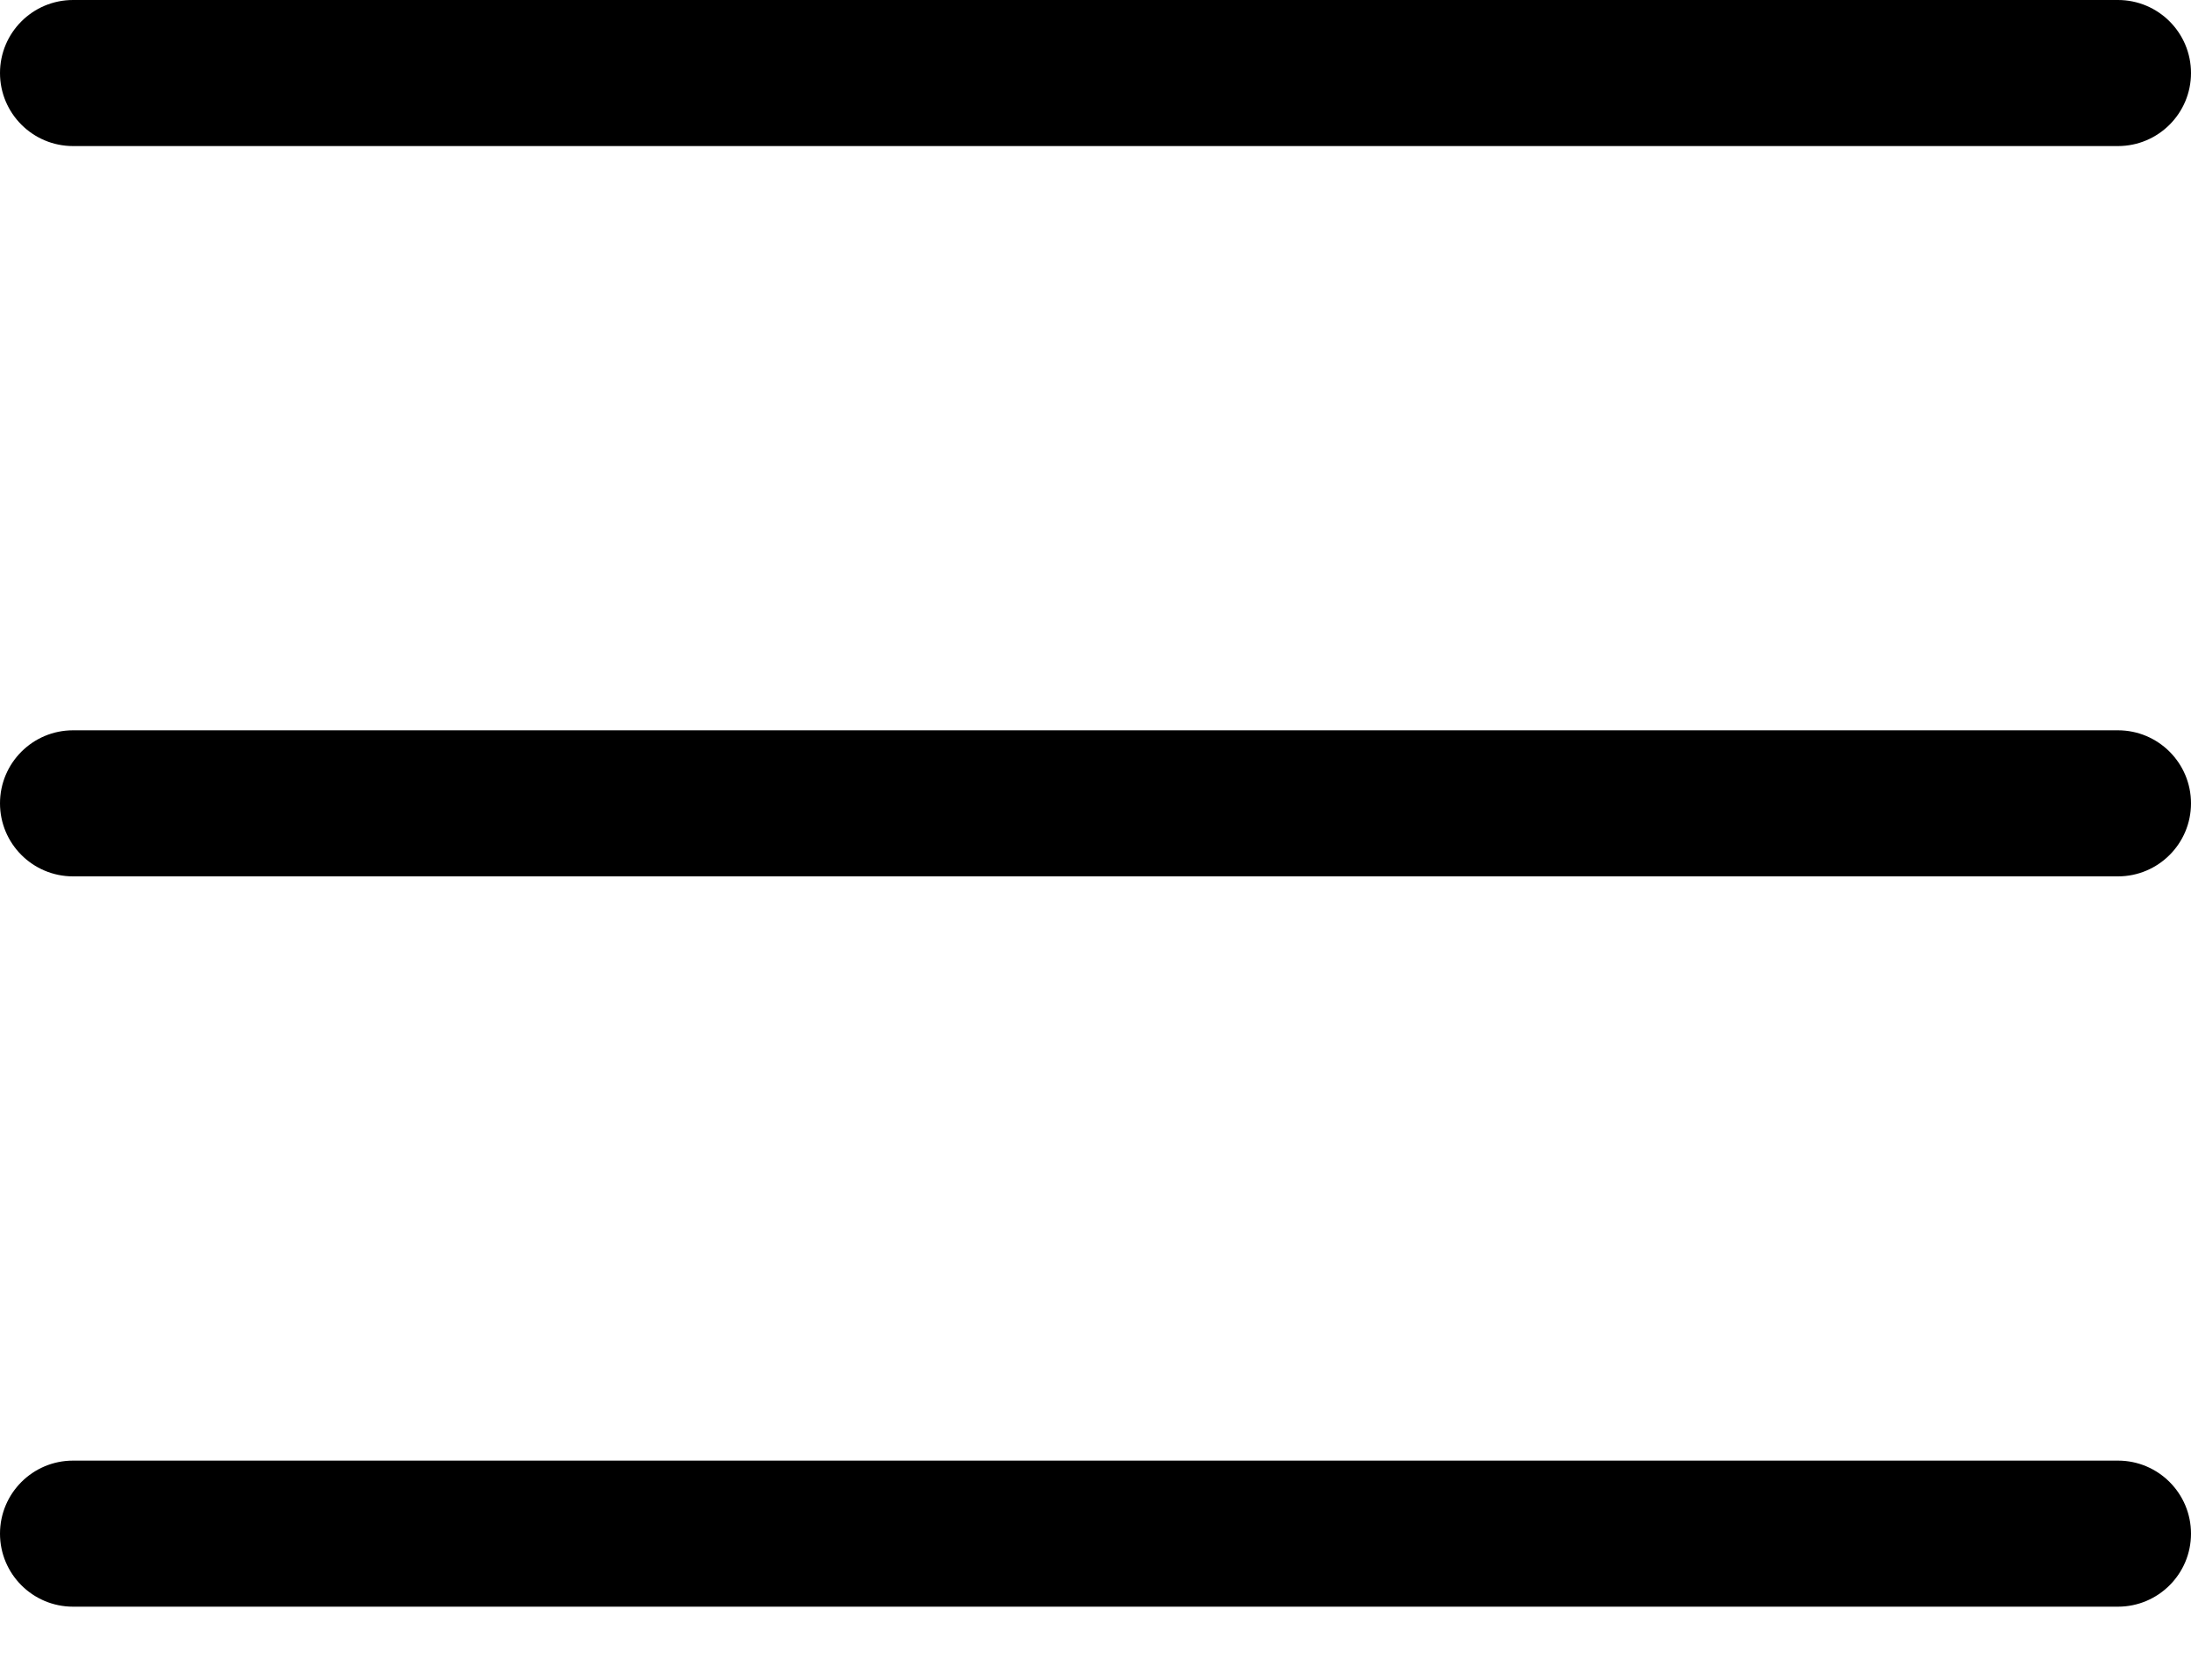
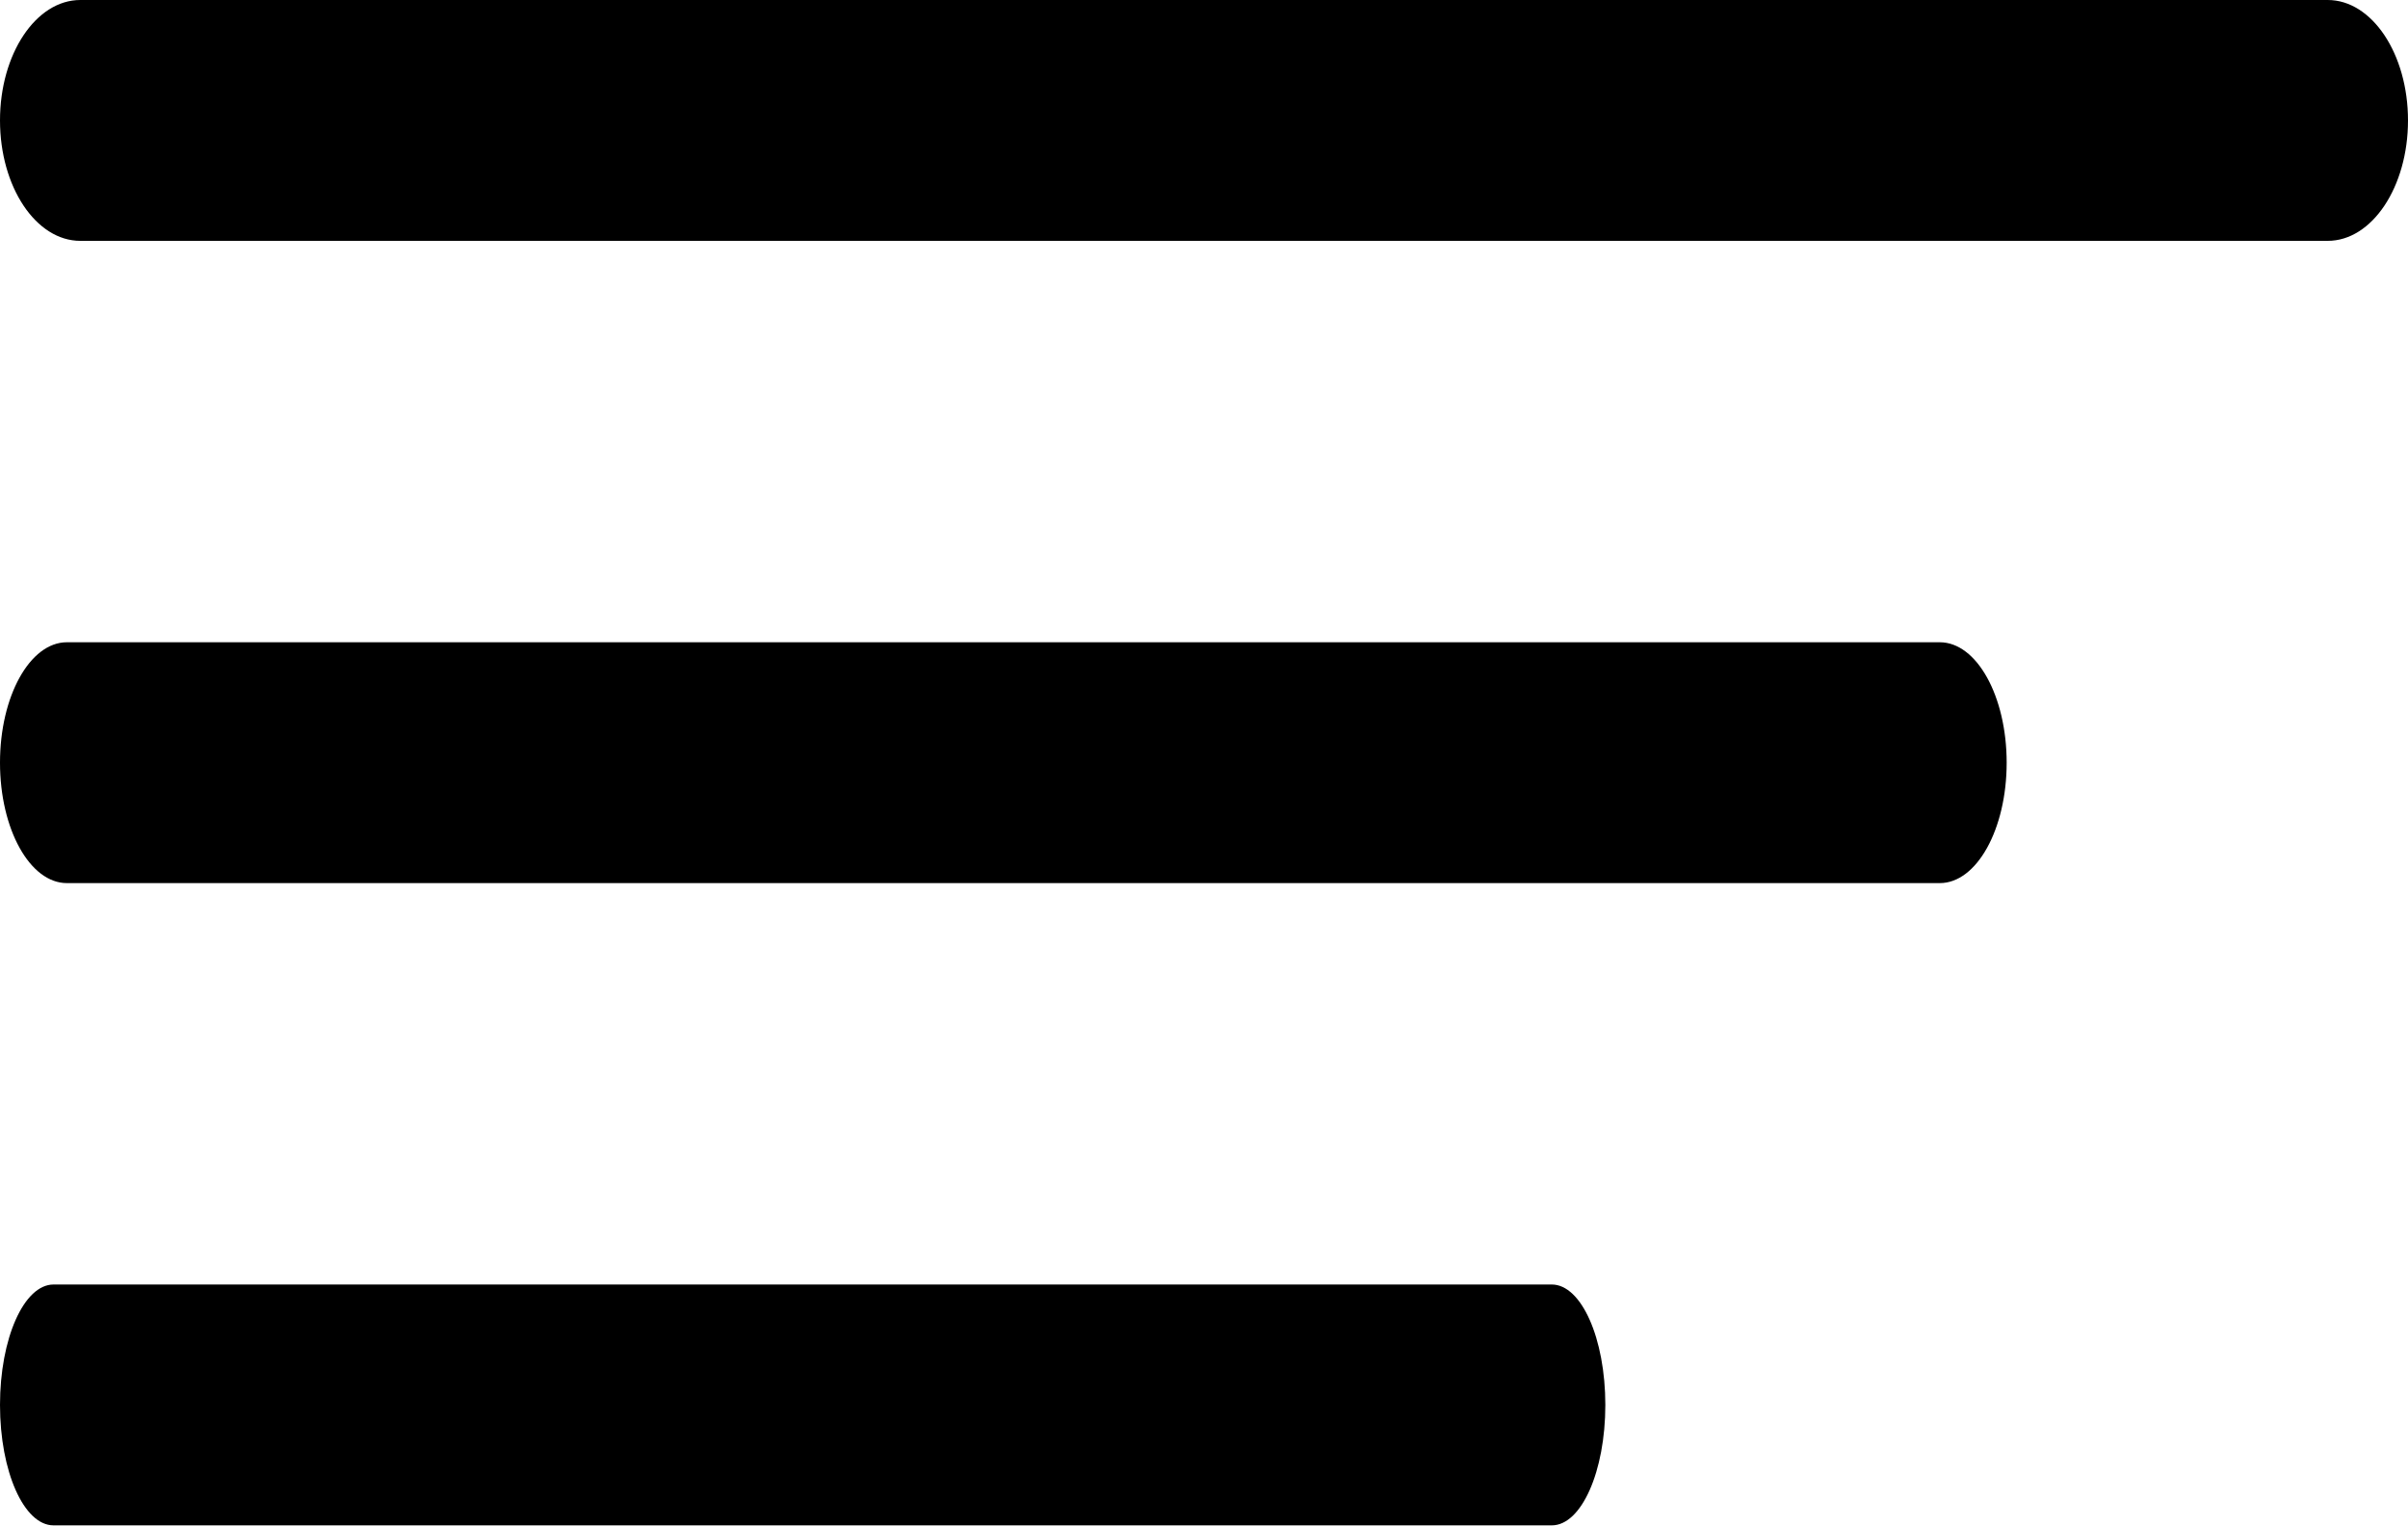
- <svg xmlns="http://www.w3.org/2000/svg" width="30px" height="23px" viewBox="0 0 30 23" version="1.1">
+ <svg xmlns="http://www.w3.org/2000/svg" width="30px" height="19px" viewBox="0 0 30 19" version="1.1">
  <g id="Page-1" stroke="none" stroke-width="1" fill="none" fill-rule="evenodd">
-     <path d="M29,20 C29.552,20 30,20.448 30,21 C30,21.552 29.552,22 29,22 L1,22 C0.448,22 6.76353751e-17,21.552 0,21 C-6.76353751e-17,20.448 0.448,20 1,20 L29,20 Z M29,10 C29.552,10 30,10.448 30,11 C30,11.552 29.552,12 29,12 L1,12 C0.448,12 6.76353751e-17,11.552 0,11 C-6.76353751e-17,10.448 0.448,10 1,10 L29,10 Z M29,0 C29.552,-1.01453063e-16 30,0.448 30,1 C30,1.552 29.552,2 29,2 L1,2 C0.448,2 6.76353751e-17,1.552 0,1 C-6.76353751e-17,0.448 0.448,1.01453063e-16 1,0 L29,0 Z" id="Combined-Shape" fill="#000000" />
+     <g id="mobile-combined-shape" fill="#000000" fill-rule="nonzero">
+       <path d="M19.333,16 C19.702,16 20,16.672 20,17.5 C20,18.328 19.702,19 19.333,19 L0.667,19 C0.298,19 0,18.328 0,17.5 C0,16.672 0.298,16 0.667,16 L19.333,16 Z M24.167,8 C24.627,8 25,8.672 25,9.5 C25,10.328 24.627,11 24.167,11 L0.833,11 C0.373,11 0,10.328 0,9.5 C0,8.672 0.373,8 0.833,8 L24.167,8 Z M29,0 C29.552,0 30,0.672 30,1.5 C30,2.328 29.552,3 29,3 L1,3 C0.448,3 0,2.328 0,1.5 C0,0.672 0.448,0 1,0 L29,0 Z" id="Combined-Shape" />
+     </g>
  </g>
</svg>
